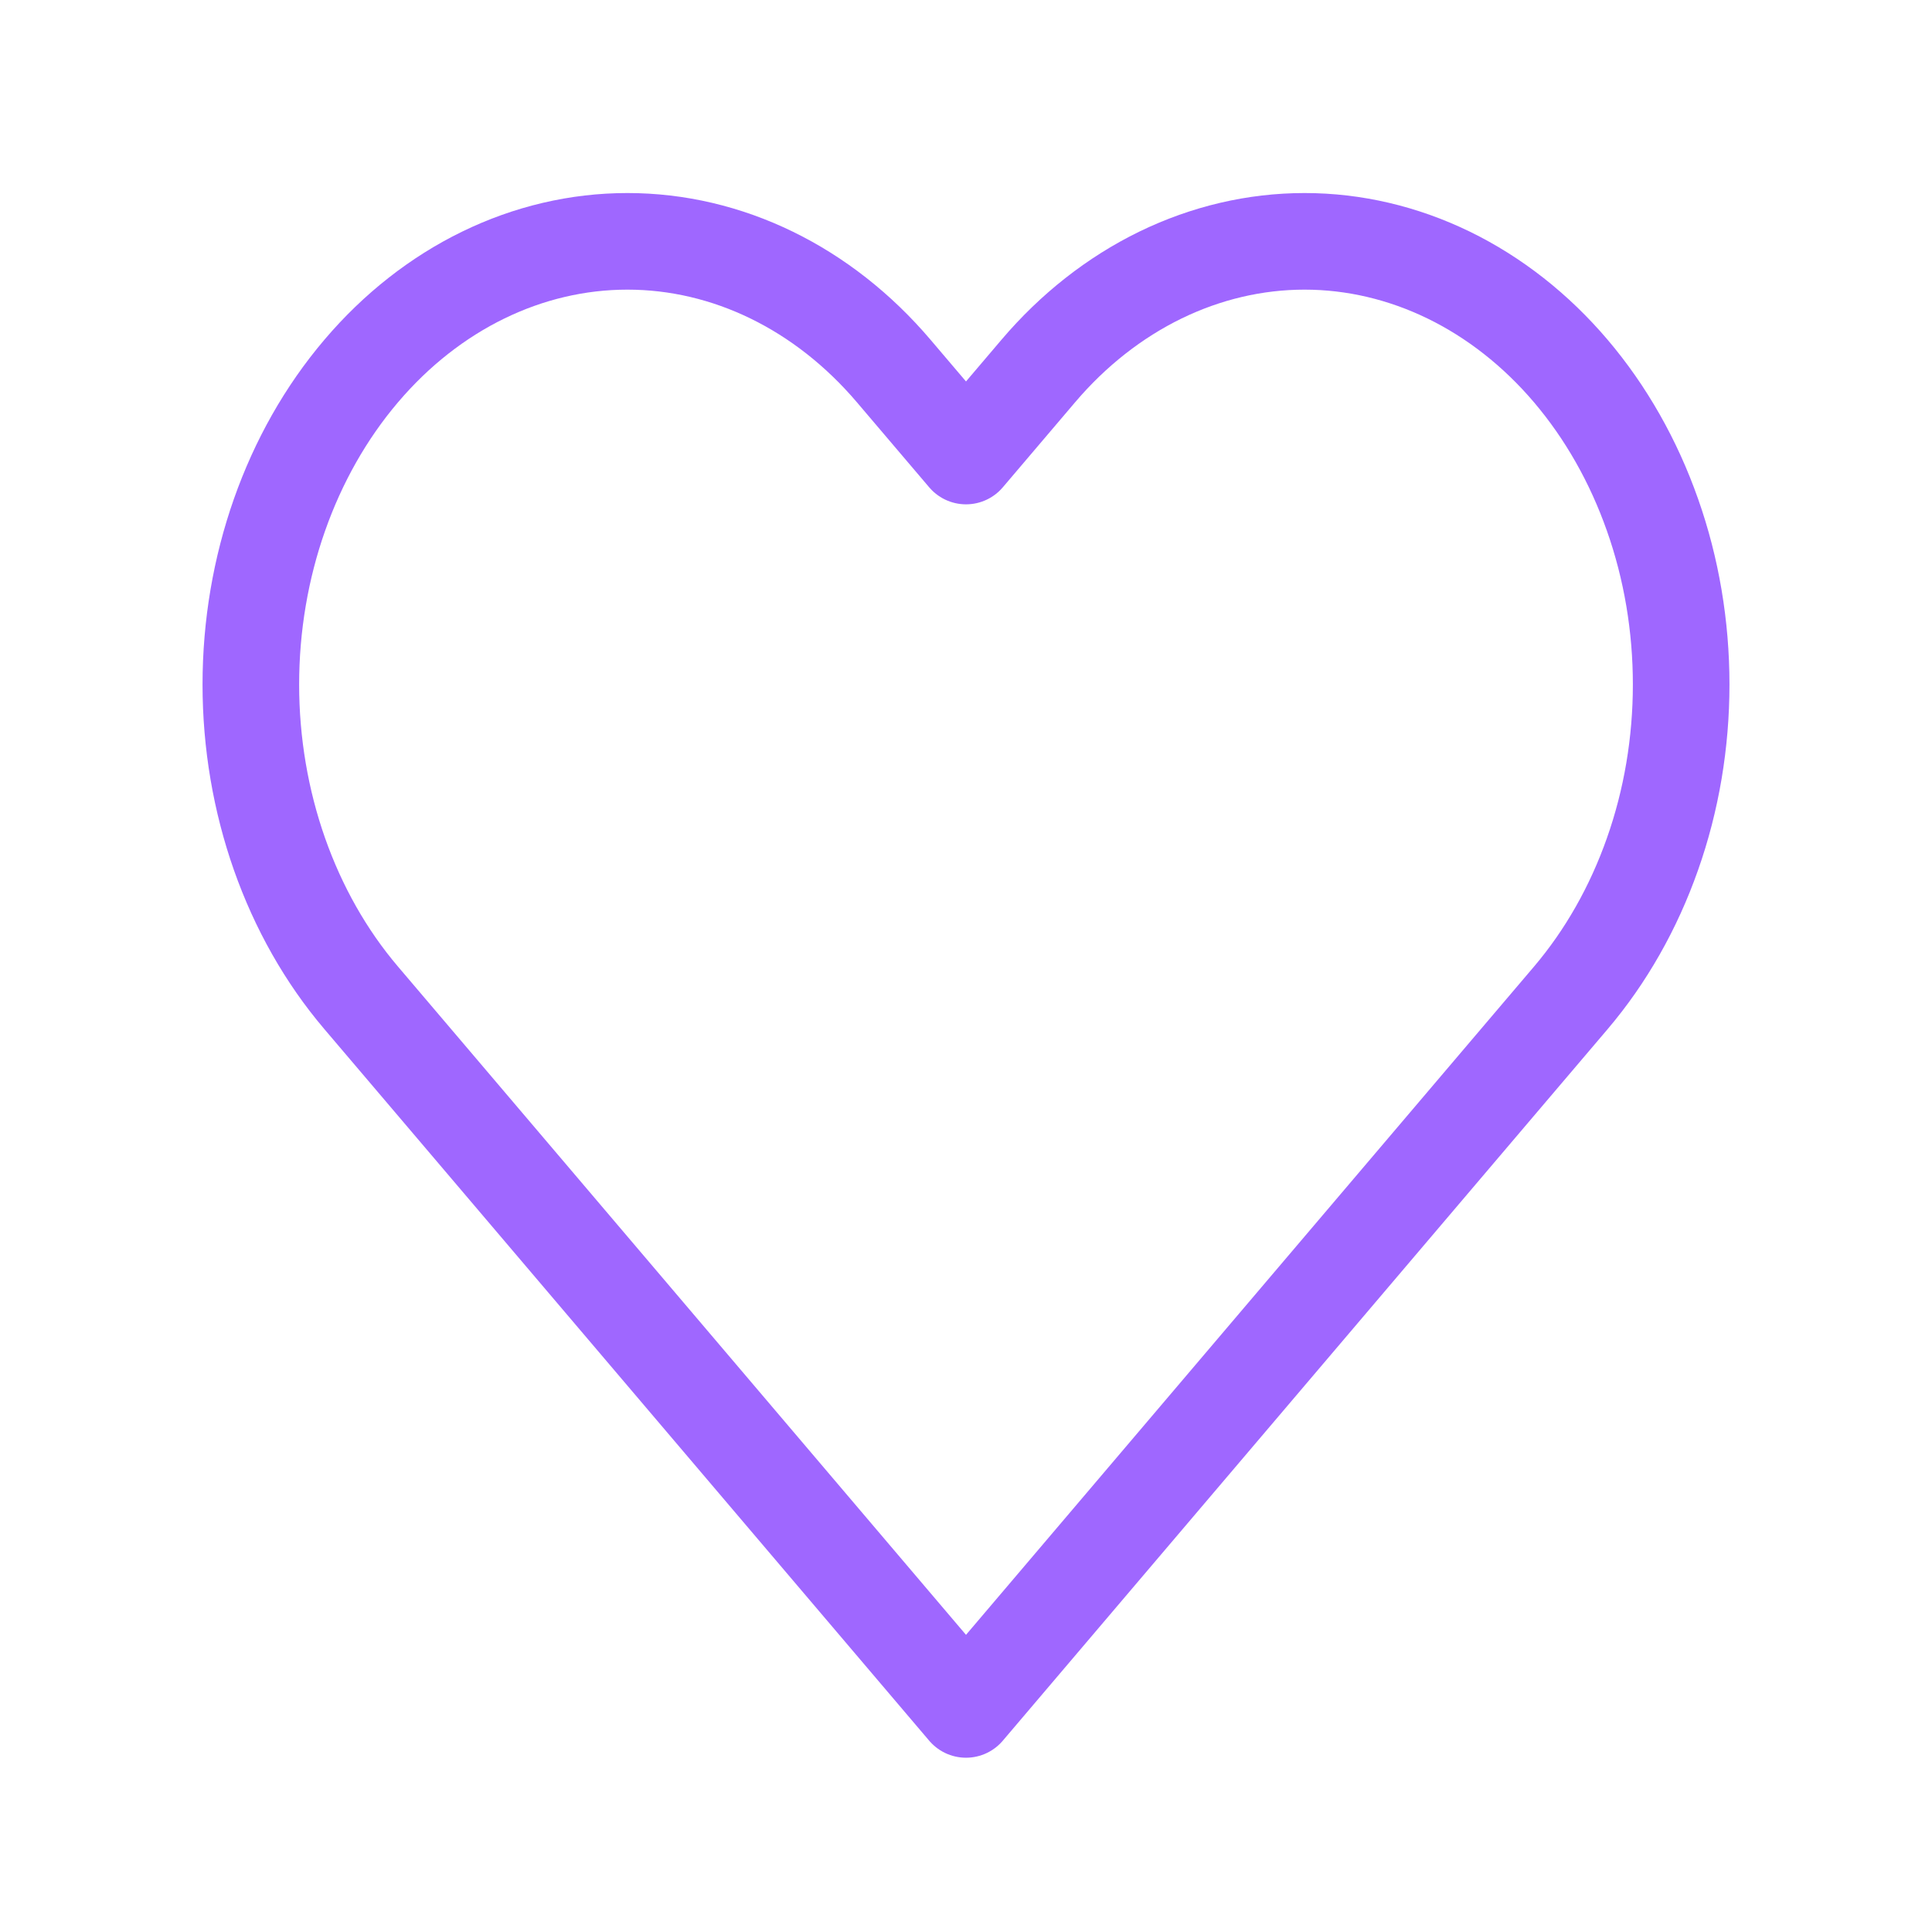
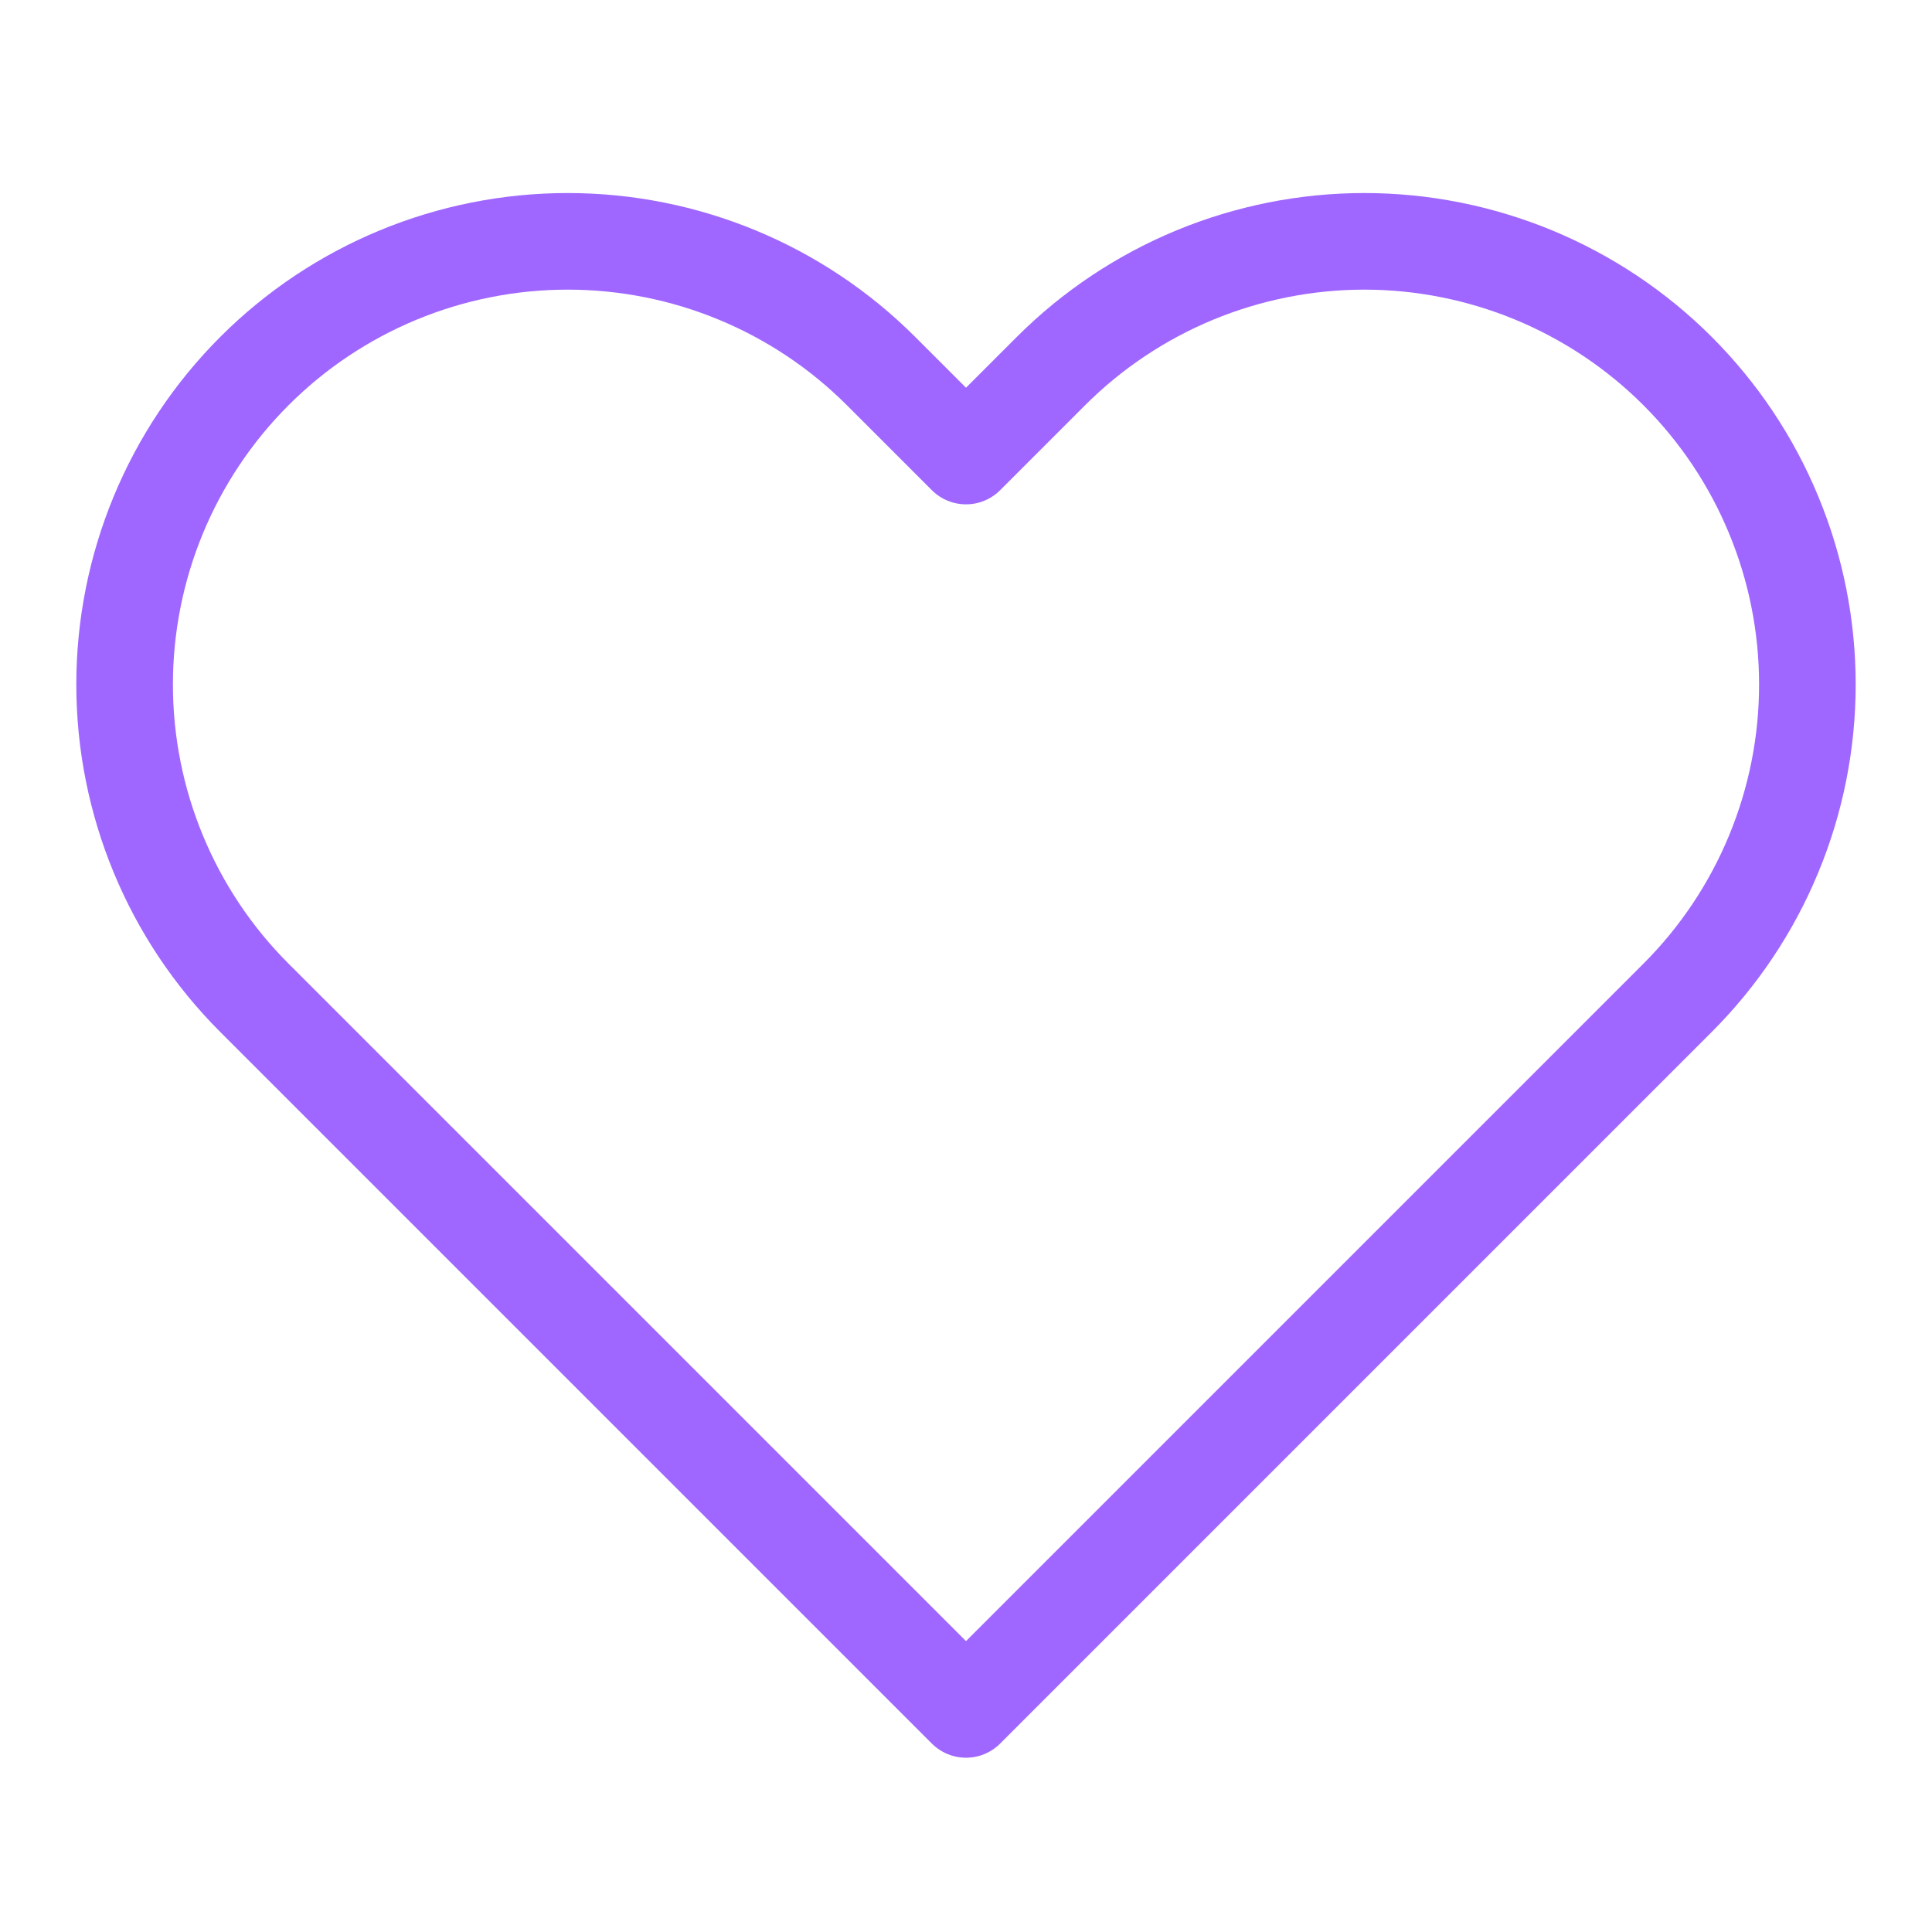
<svg xmlns="http://www.w3.org/2000/svg" width="24" height="24" viewBox="0 0 24 24" fill="none">
-   <path d="M 19.514 4.61 C 19.08 4.099 18.564 3.694 17.996 3.417 C 17.428 3.141 16.82 2.998 16.206 2.998 C 15.591 2.998 14.983 3.141 14.415 3.417 C 13.847 3.694 13.331 4.099 12.897 4.61 L 12 5.665 L 11.103 4.61 C 10.226 3.578 9.036 2.998 7.794 2.998 C 6.553 2.998 5.362 3.578 4.486 4.61 C 3.609 5.642 3.116 7.042 3.116 8.503 C 3.116 9.963 3.609 11.364 4.486 12.395 L 5.383 13.45 L 12 21.235 L 18.617 13.45 L 19.514 12.395 C 19.948 11.884 20.293 11.277 20.528 10.609 C 20.764 9.941 20.884 9.225 20.884 8.503 C 20.884 7.78 20.764 7.064 20.528 6.396 C 20.293 5.728 19.948 5.121 19.514 4.61 Z" stroke="#9F67FF" stroke-width="1.2" stroke-linecap="round" stroke-linejoin="round" />
+   <path d="M20.84 4.61C20.329 4.099 19.722 3.694 19.054 3.417C18.386 3.141 17.671 2.998 16.948 2.998C16.225 2.998 15.509 3.141 14.841 3.417C14.173 3.694 13.566 4.099 13.055 4.61L12 5.665L10.945 4.61C9.913 3.578 8.513 2.998 7.052 2.998C5.592 2.998 4.191 3.578 3.16 4.61C2.128 5.642 1.548 7.042 1.548 8.503C1.548 9.963 2.128 11.364 3.16 12.395L4.215 13.45L12 21.235L19.785 13.45L20.84 12.395C21.351 11.884 21.757 11.277 22.033 10.609C22.31 9.941 22.452 9.225 22.452 8.503C22.452 7.78 22.31 7.064 22.033 6.396C21.757 5.728 21.351 5.121 20.84 4.61Z" stroke="#9F67FF" stroke-width="1.2" stroke-linecap="round" stroke-linejoin="round" />
</svg>
